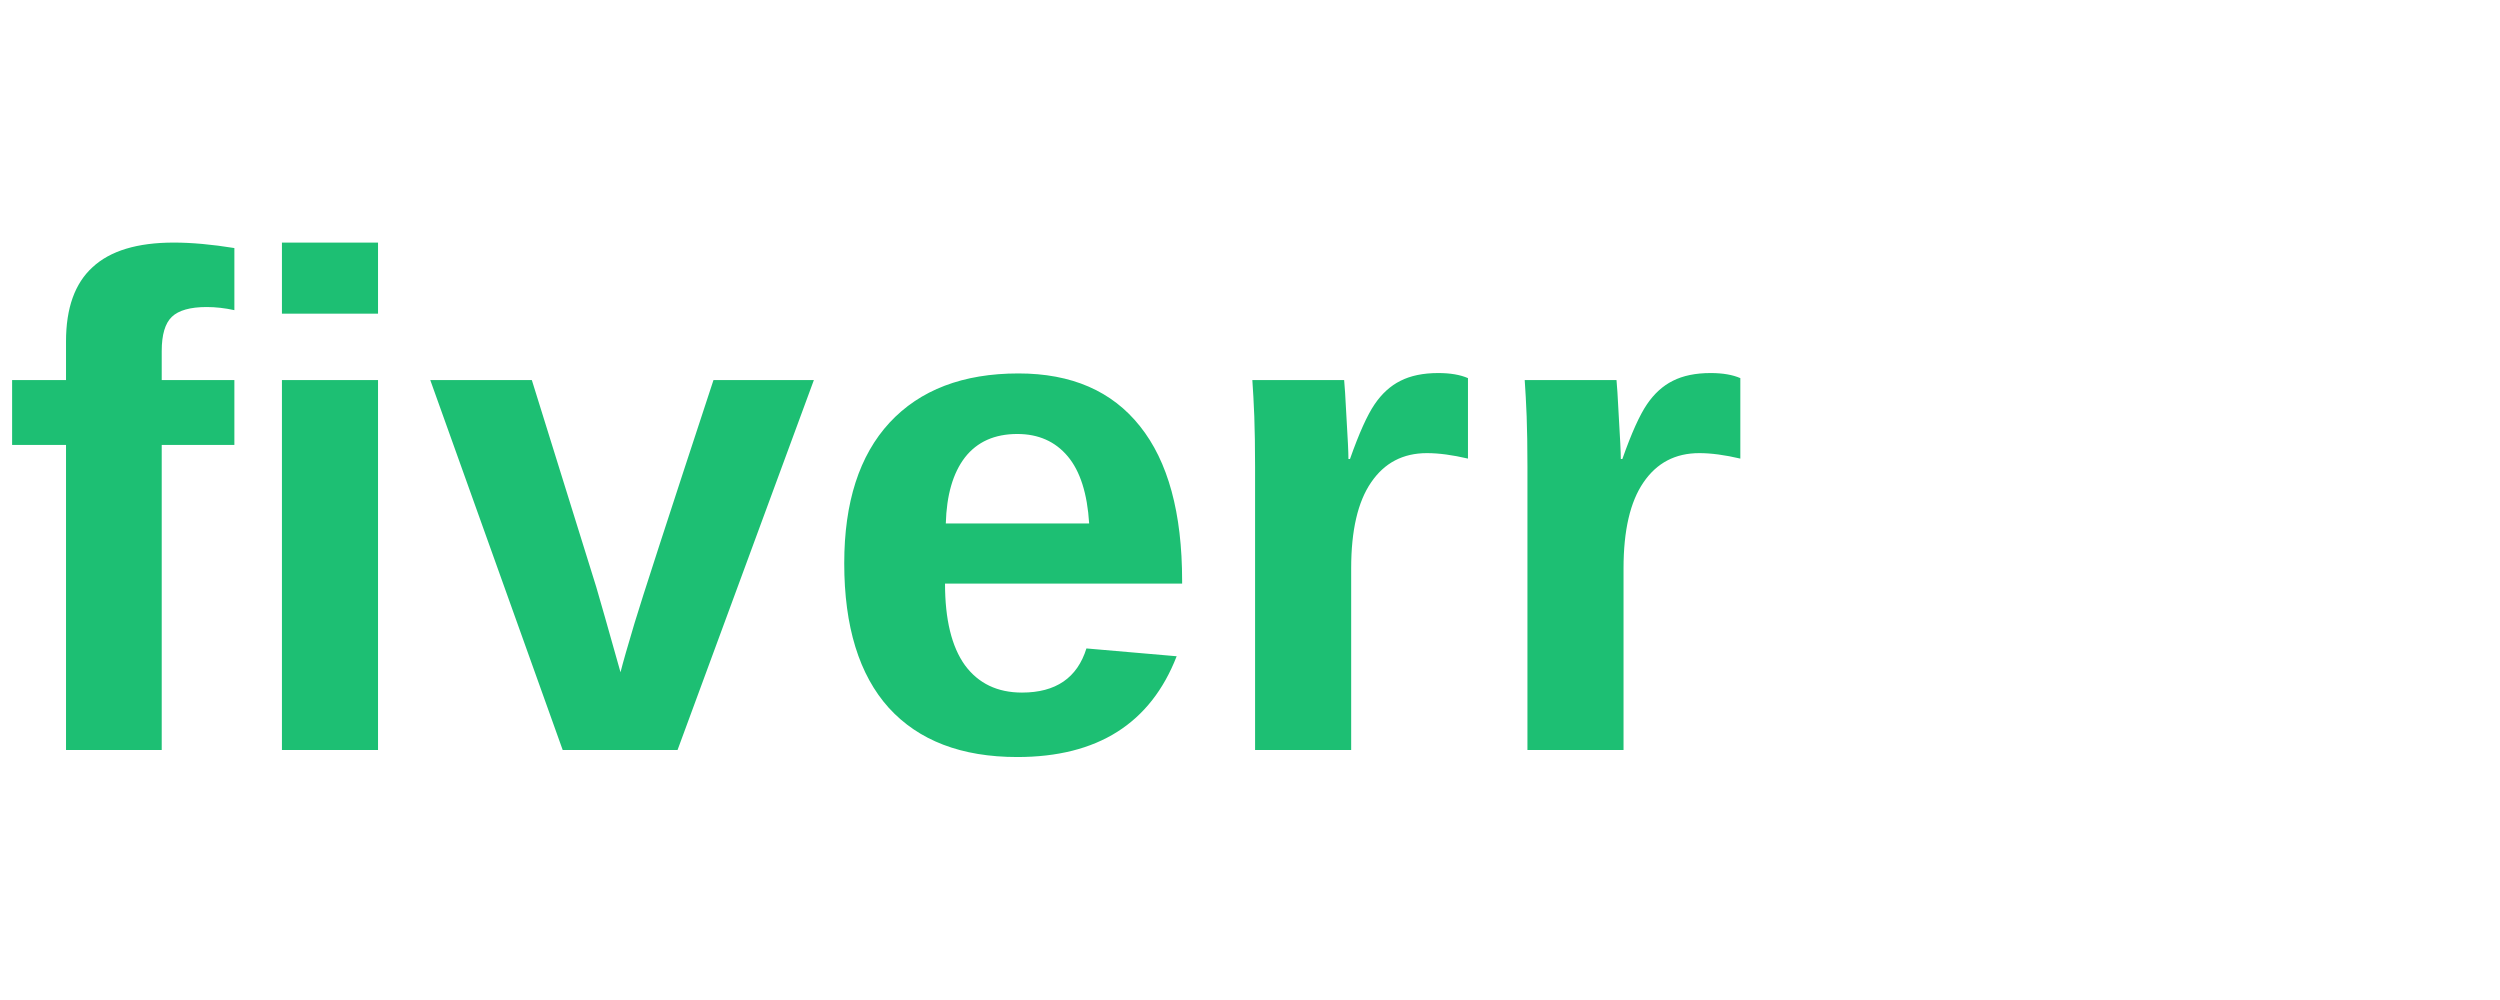
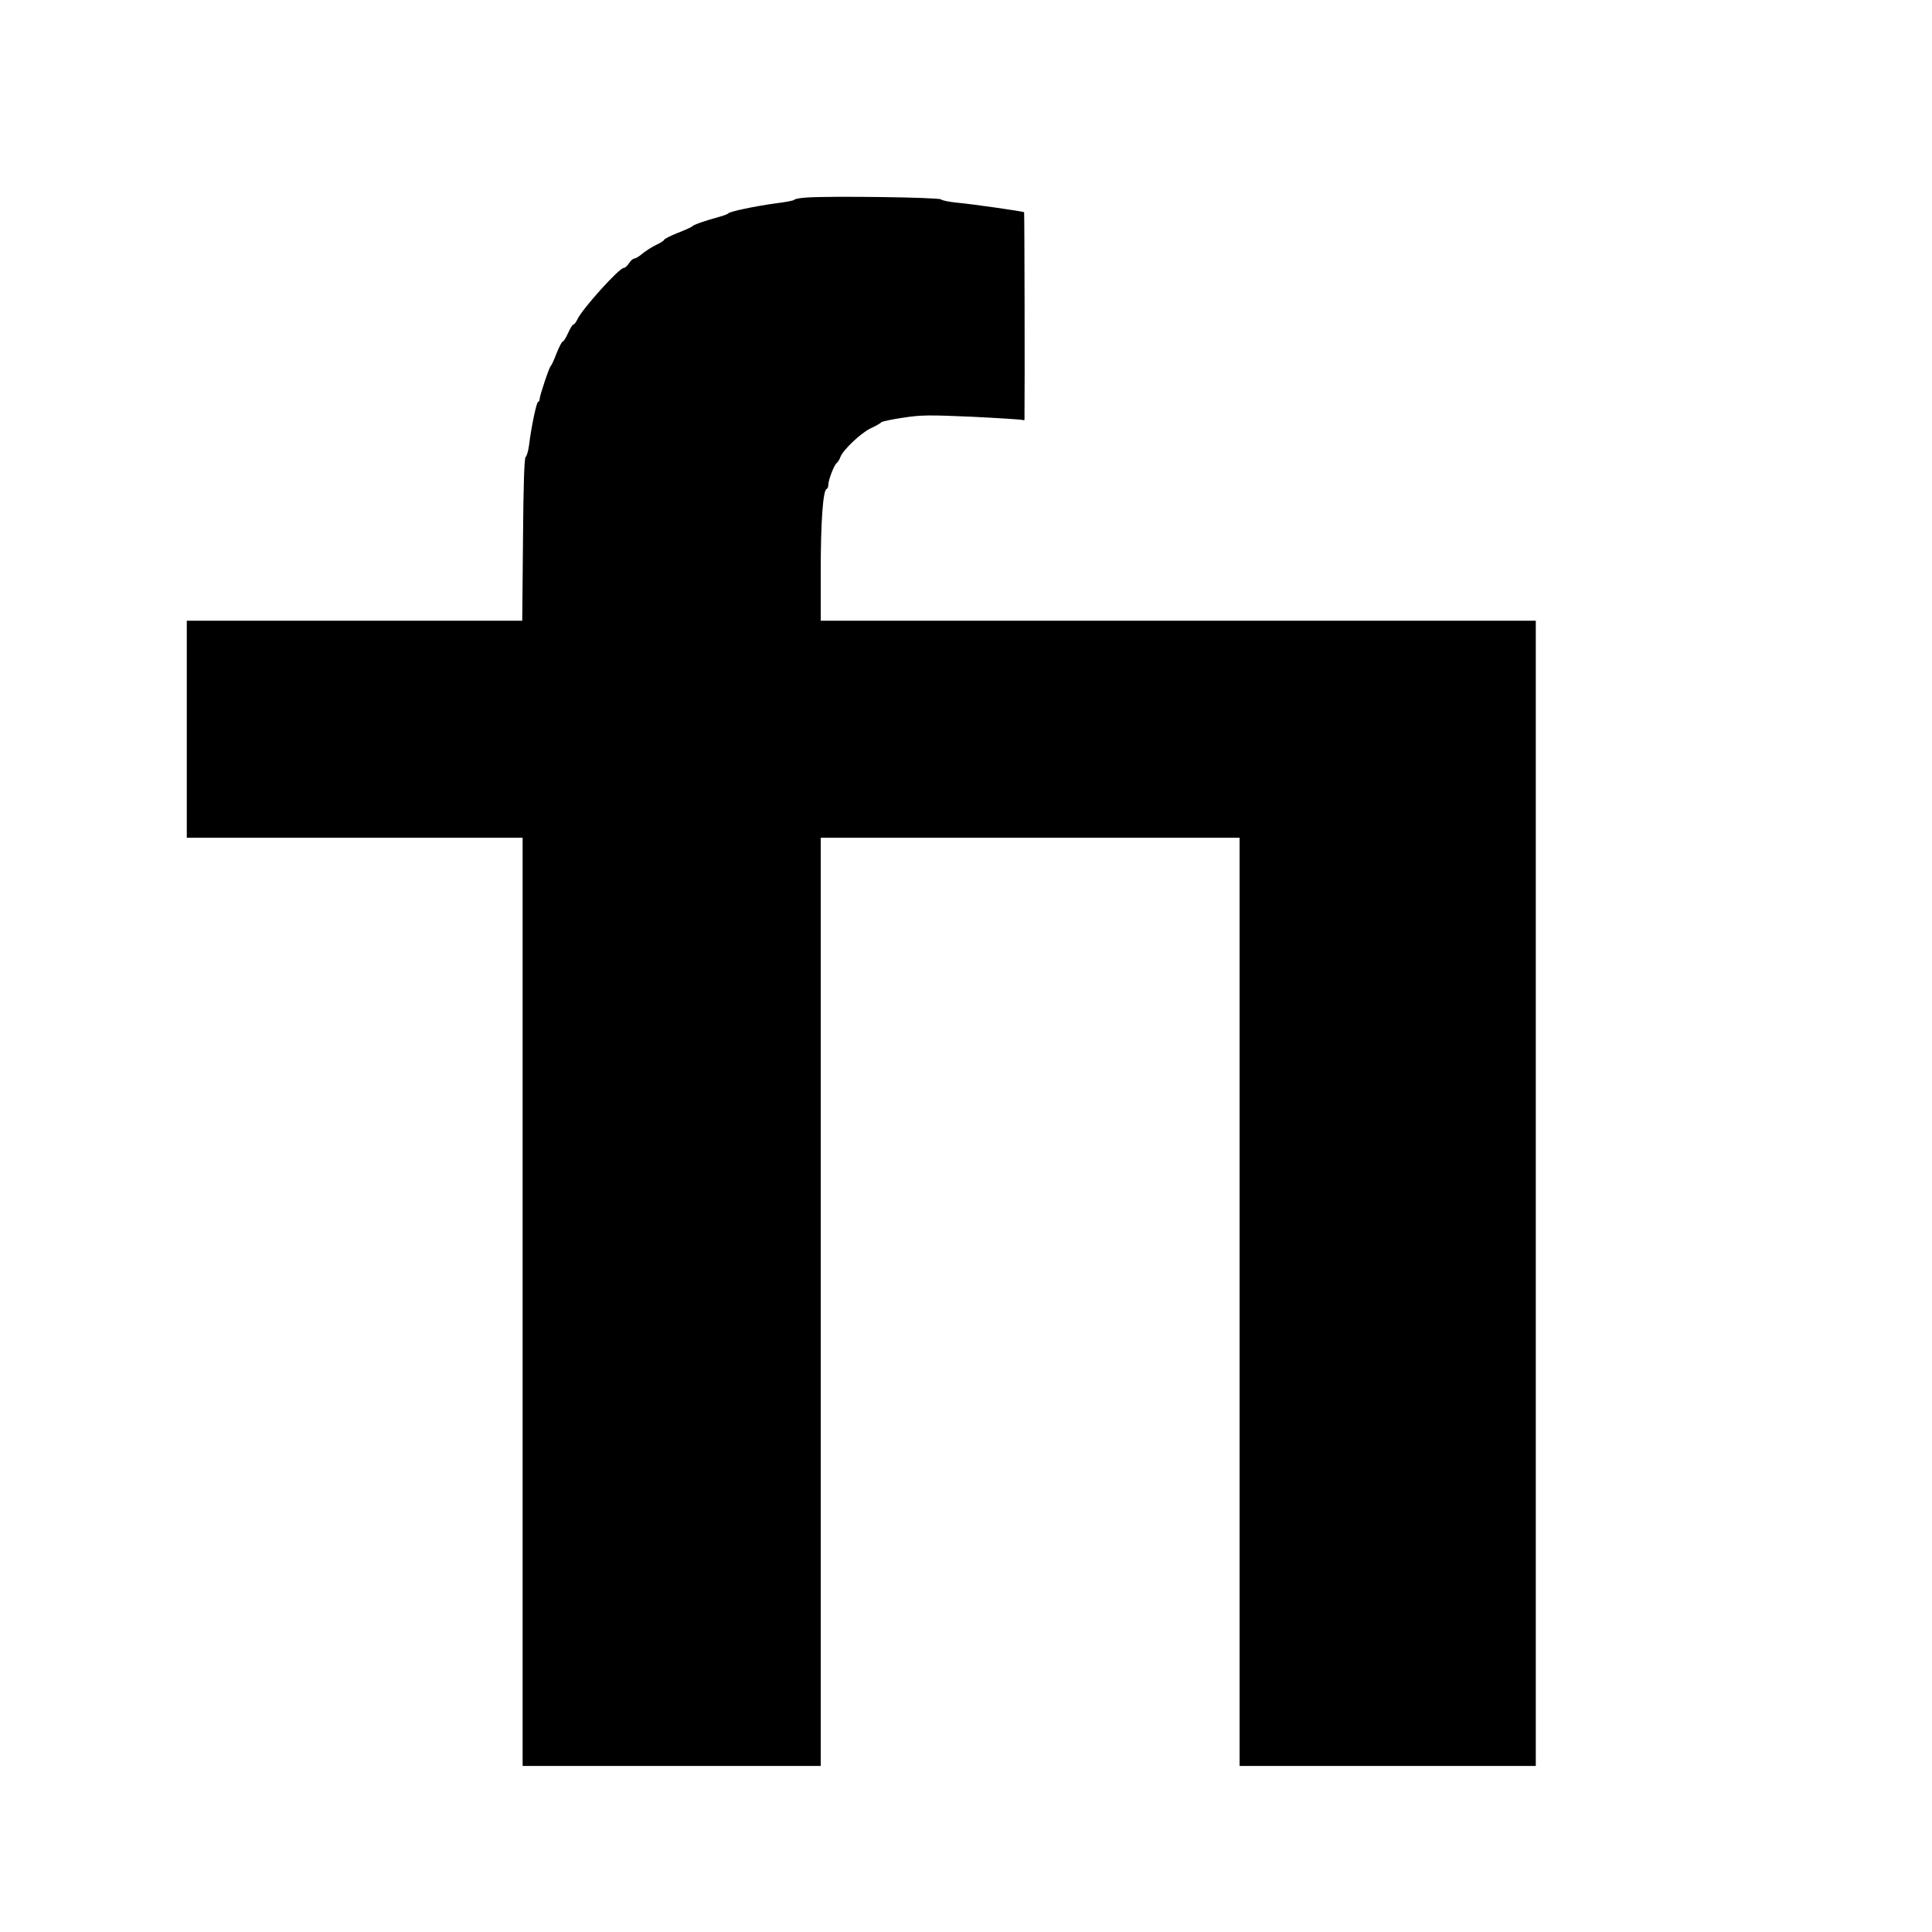
- <svg xmlns="http://www.w3.org/2000/svg" width="100" height="40" viewBox="0 0 100 40" role="img" aria-label="Fiverr logo">
-   <text x="0" y="30" font-family="Arial, Helvetica, sans-serif" font-weight="bold" font-size="28" fill="#1dbf73">fiverr</text>
+ <svg xmlns="http://www.w3.org/2000/svg" version="1.0" width="1024pt" height="1024pt" viewBox="0 0 1024 1024" preserveAspectRatio="xMidYMid meet">
+   <g transform="translate(0,1024) scale(0.1,-0.1)" fill="#000000" stroke="none">
+     <path d="M4275 9193 c-33 -2 -62 -7 -65 -12 -3 -4 -48 -13 -100 -19 -109 -15 -243 -43 -250 -53 -3 -4 -25 -12 -50 -19 -67 -18 -134 -41 -140 -49 -3 -4 -38 -20 -77 -35 -40 -16 -73 -33 -73 -37 0 -4 -20 -17 -44 -28 -24 -12 -57 -33 -72 -46 -16 -14 -35 -25 -41 -25 -7 0 -20 -11 -29 -25 -9 -14 -21 -25 -28 -25 -24 0 -217 -214 -245 -271 -7 -16 -17 -29 -22 -29 -4 0 -17 -20 -28 -45 -11 -25 -24 -45 -28 -45 -5 0 -19 -28 -33 -62 -13 -35 -27 -65 -31 -68 -8 -6 -59 -158 -59 -176 0 -8 -4 -14 -8 -14 -8 0 -36 -131 -48 -230 -4 -30 -12 -58 -18 -62 -7 -4 -12 -149 -14 -437 l-4 -431 -889 0 -889 0 0 -575 0 -575 890 0 890 0 0 -2460 0 -2460 790 0 790 0 0 2460 0 2460 1110 0 1110 0 0 -2460 0 -2460 785 0 785 0 0 3035 0 3035 -1895 0 -1895 0 0 263 c0 258 12 429 31 435 5 2 9 11 9 20 0 27 30 106 44 117 7 6 16 20 20 32 12 36 107 127 161 153 28 13 53 27 56 32 3 4 54 15 115 24 96 15 139 15 369 5 143 -7 263 -15 267 -17 4 -3 8 -2 8 3 2 181 0 1097 -2 1098 -5 5 -279 44 -358 51 -41 4 -78 12 -82 17 -7 11 -589 19 -713 10z" />
+   </g>
</svg>
